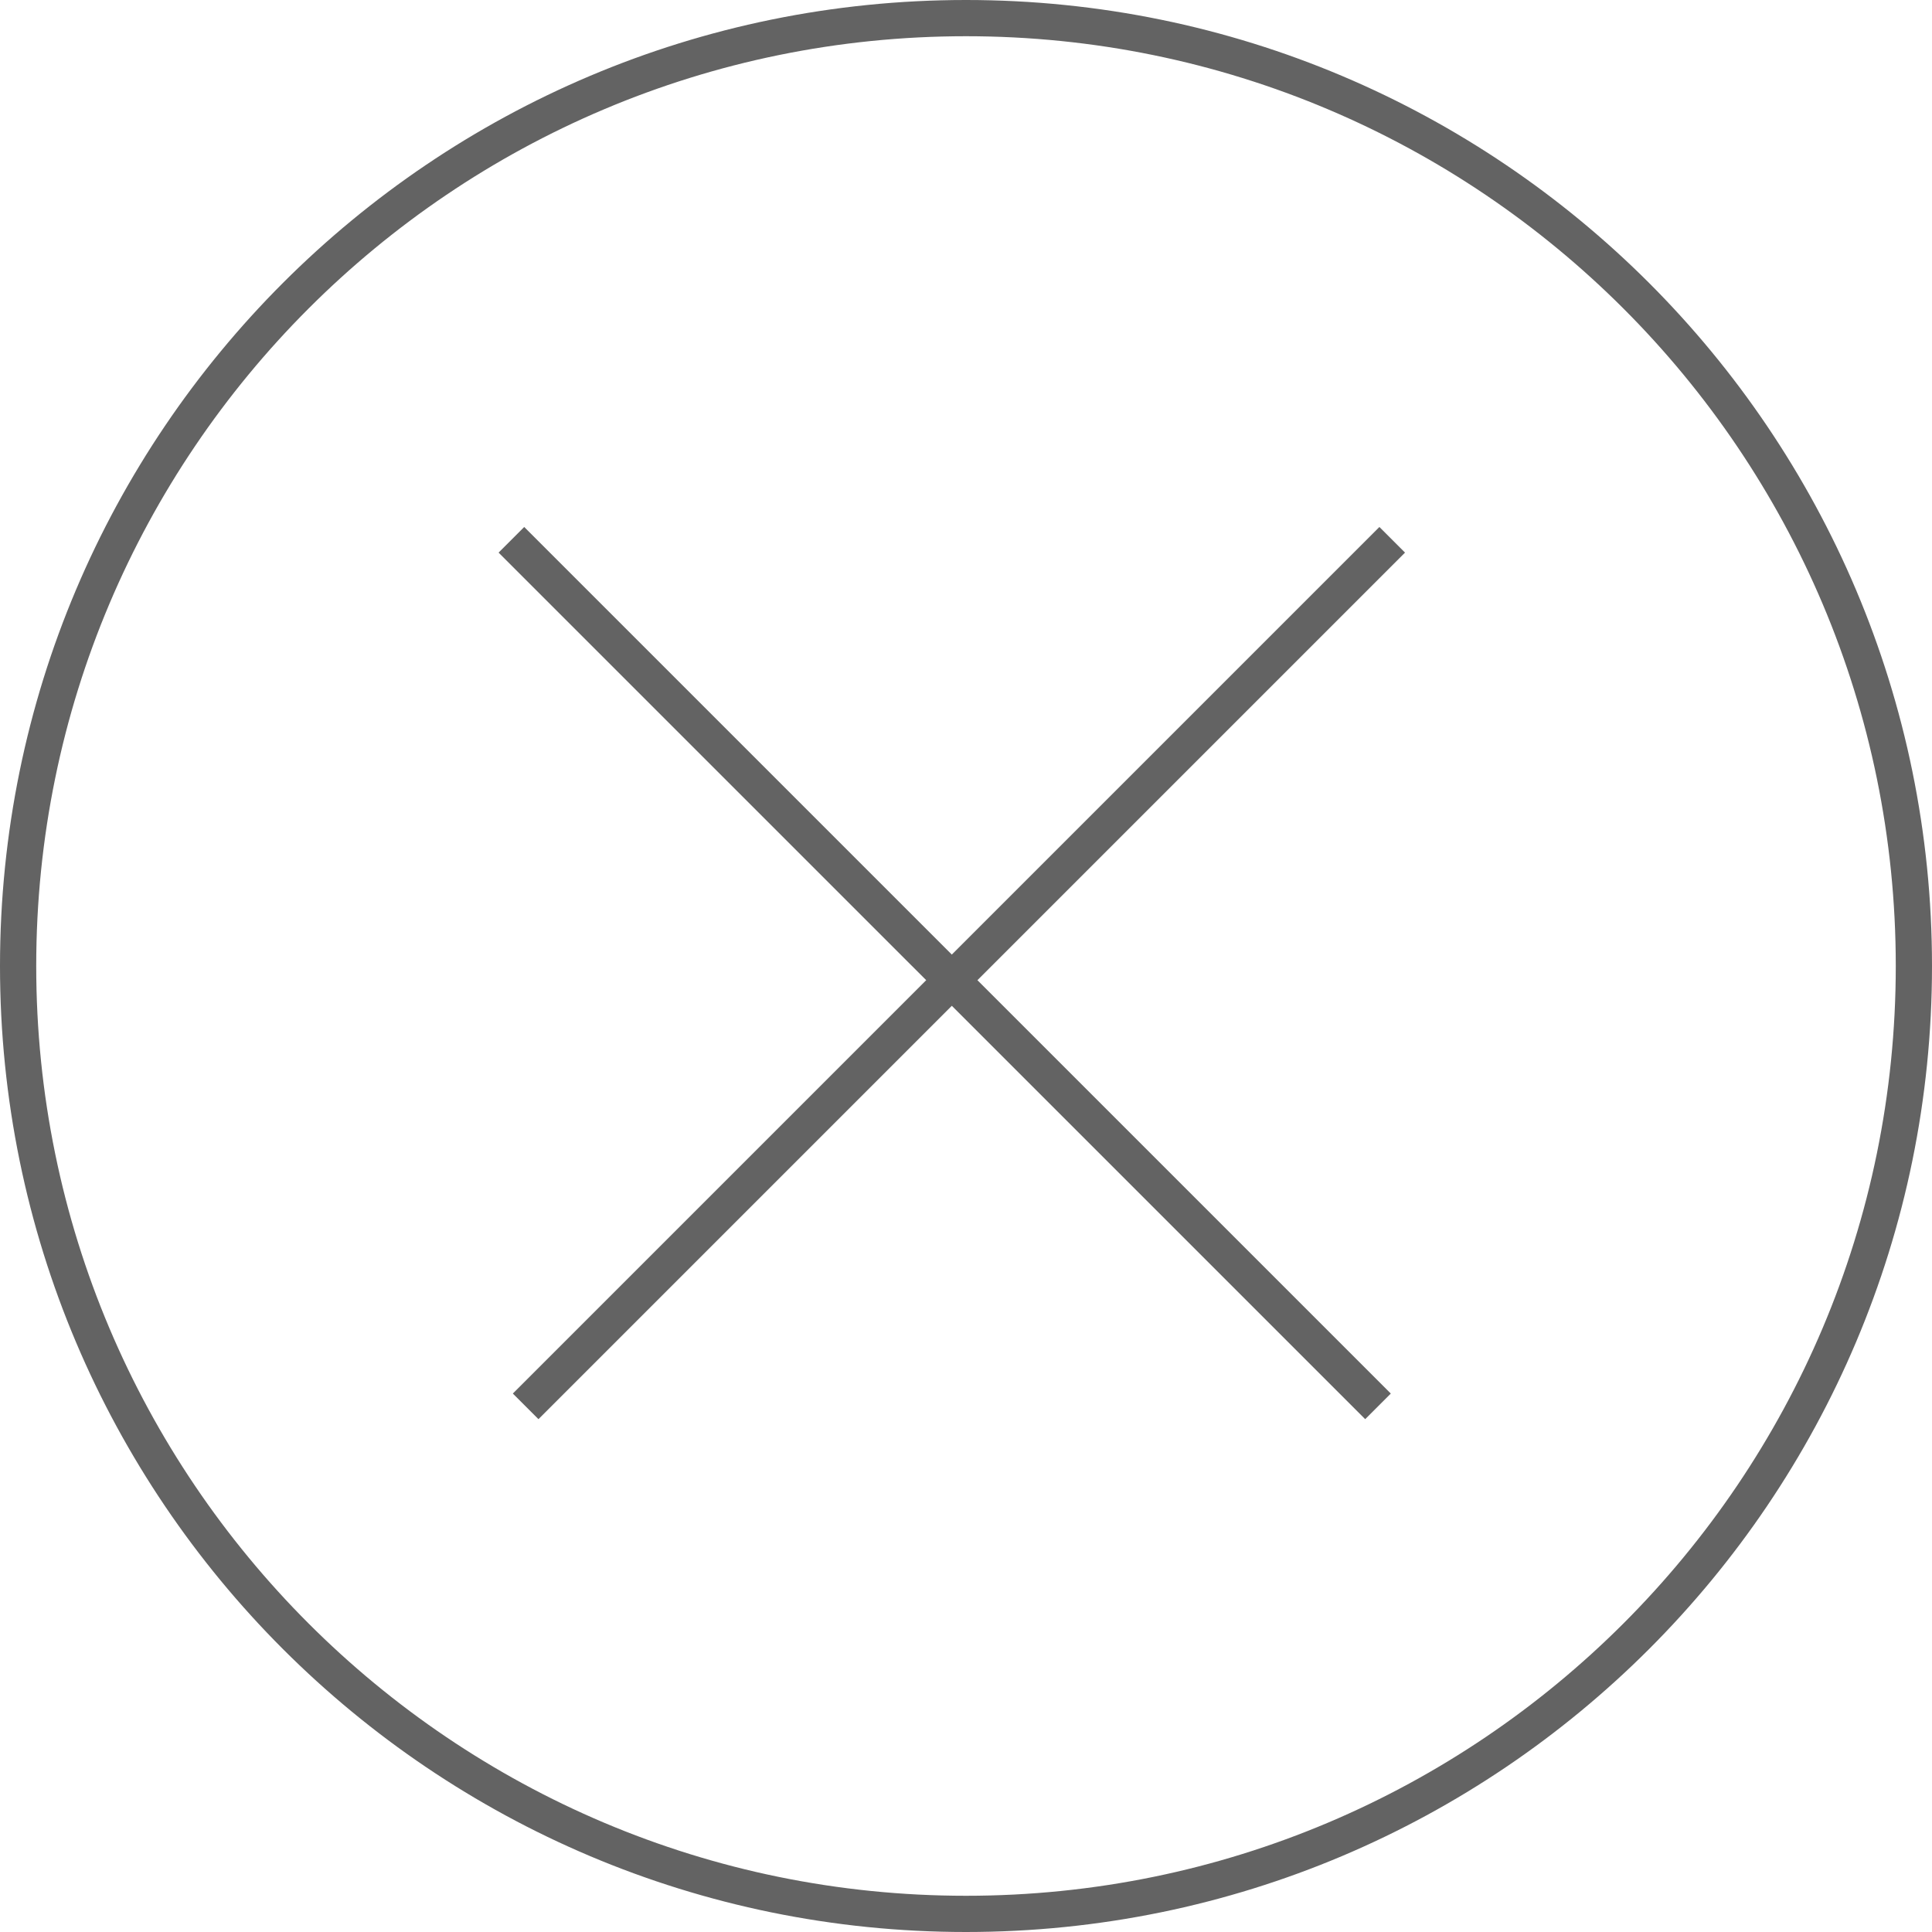
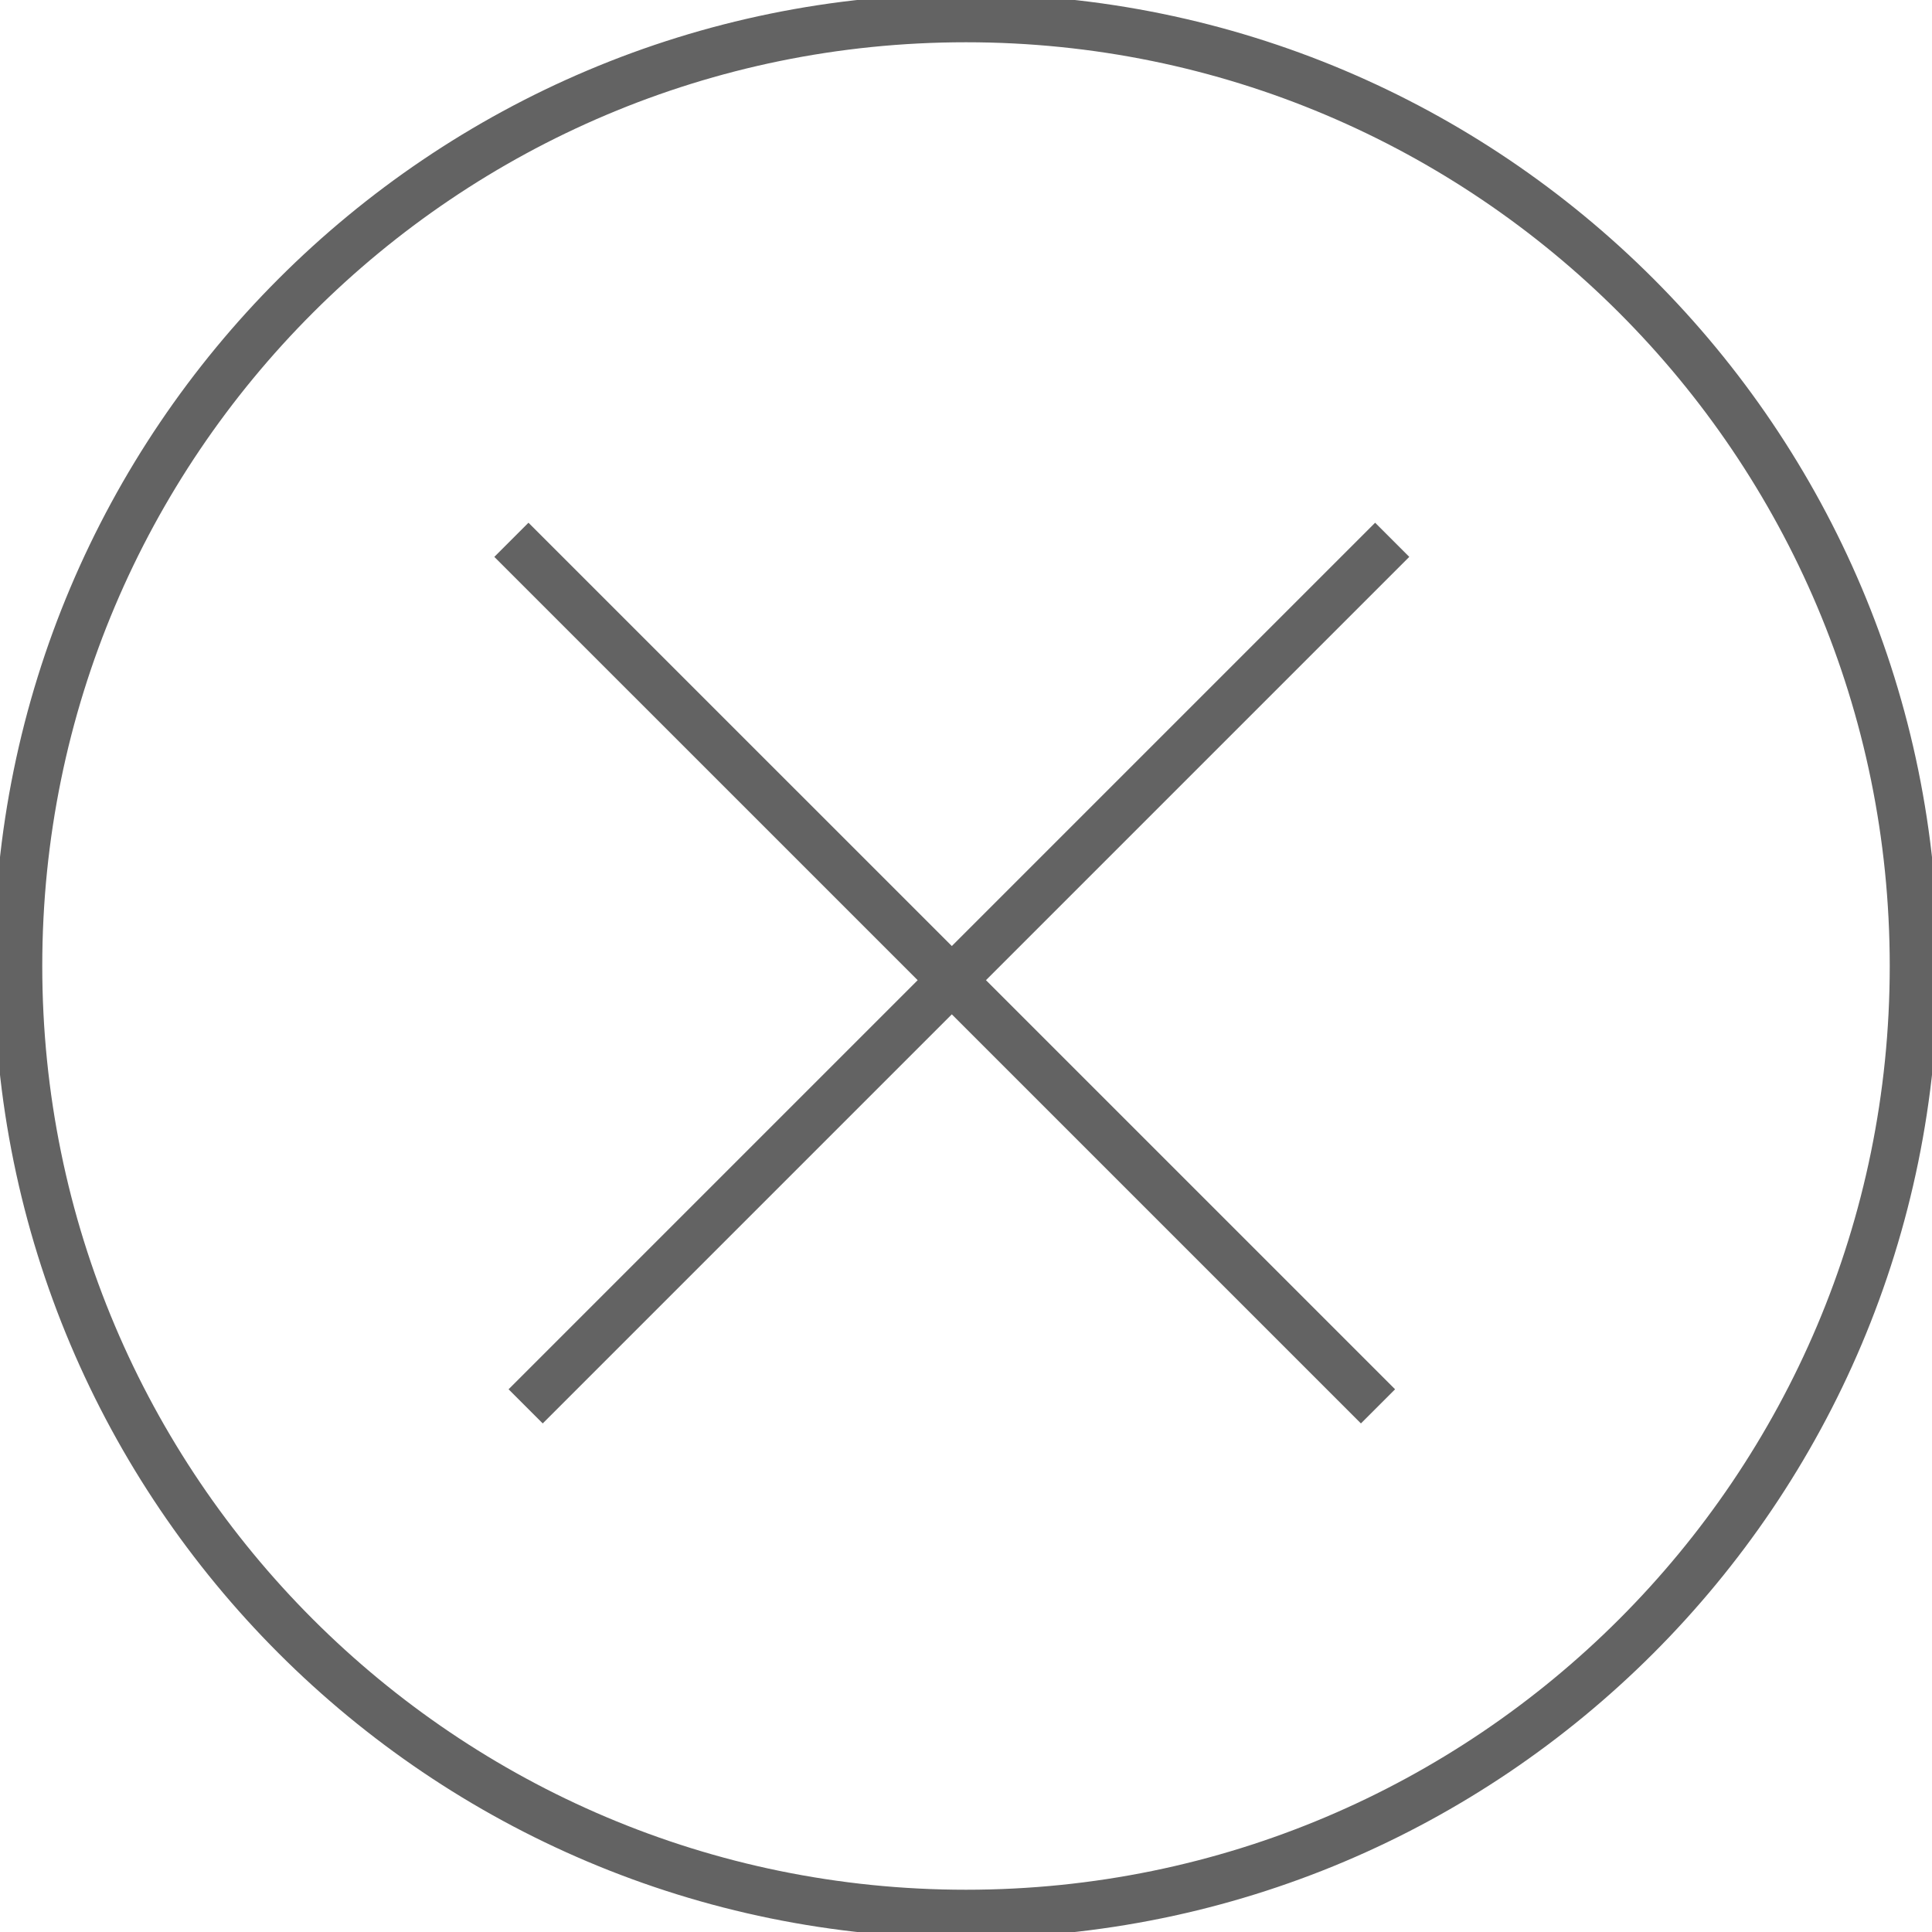
<svg xmlns="http://www.w3.org/2000/svg" width="40" height="40" viewBox="0 0 40 40" fill="none">
-   <circle cx="20" cy="20" r="19.625" stroke="#636363" stroke-width="0.75" />
-   <path d="M10.588 11.176L28.53 29.117" stroke="#636363" stroke-width="0.75" stroke-linejoin="round" />
-   <path d="M28.824 11.176L10.883 29.117" stroke="#636363" stroke-width="0.75" stroke-linejoin="round" />
+   <circle cx="20" cy="20" r="19.625" stroke="#636363" strokeWidth="0.75" />
+   <path d="M10.588 11.176L28.53 29.117" stroke="#636363" strokeWidth="0.75" strokeLinejoin="round" />
+   <path d="M28.824 11.176L10.883 29.117" stroke="#636363" strokeWidth="0.75" strokeLinejoin="round" />
</svg>
